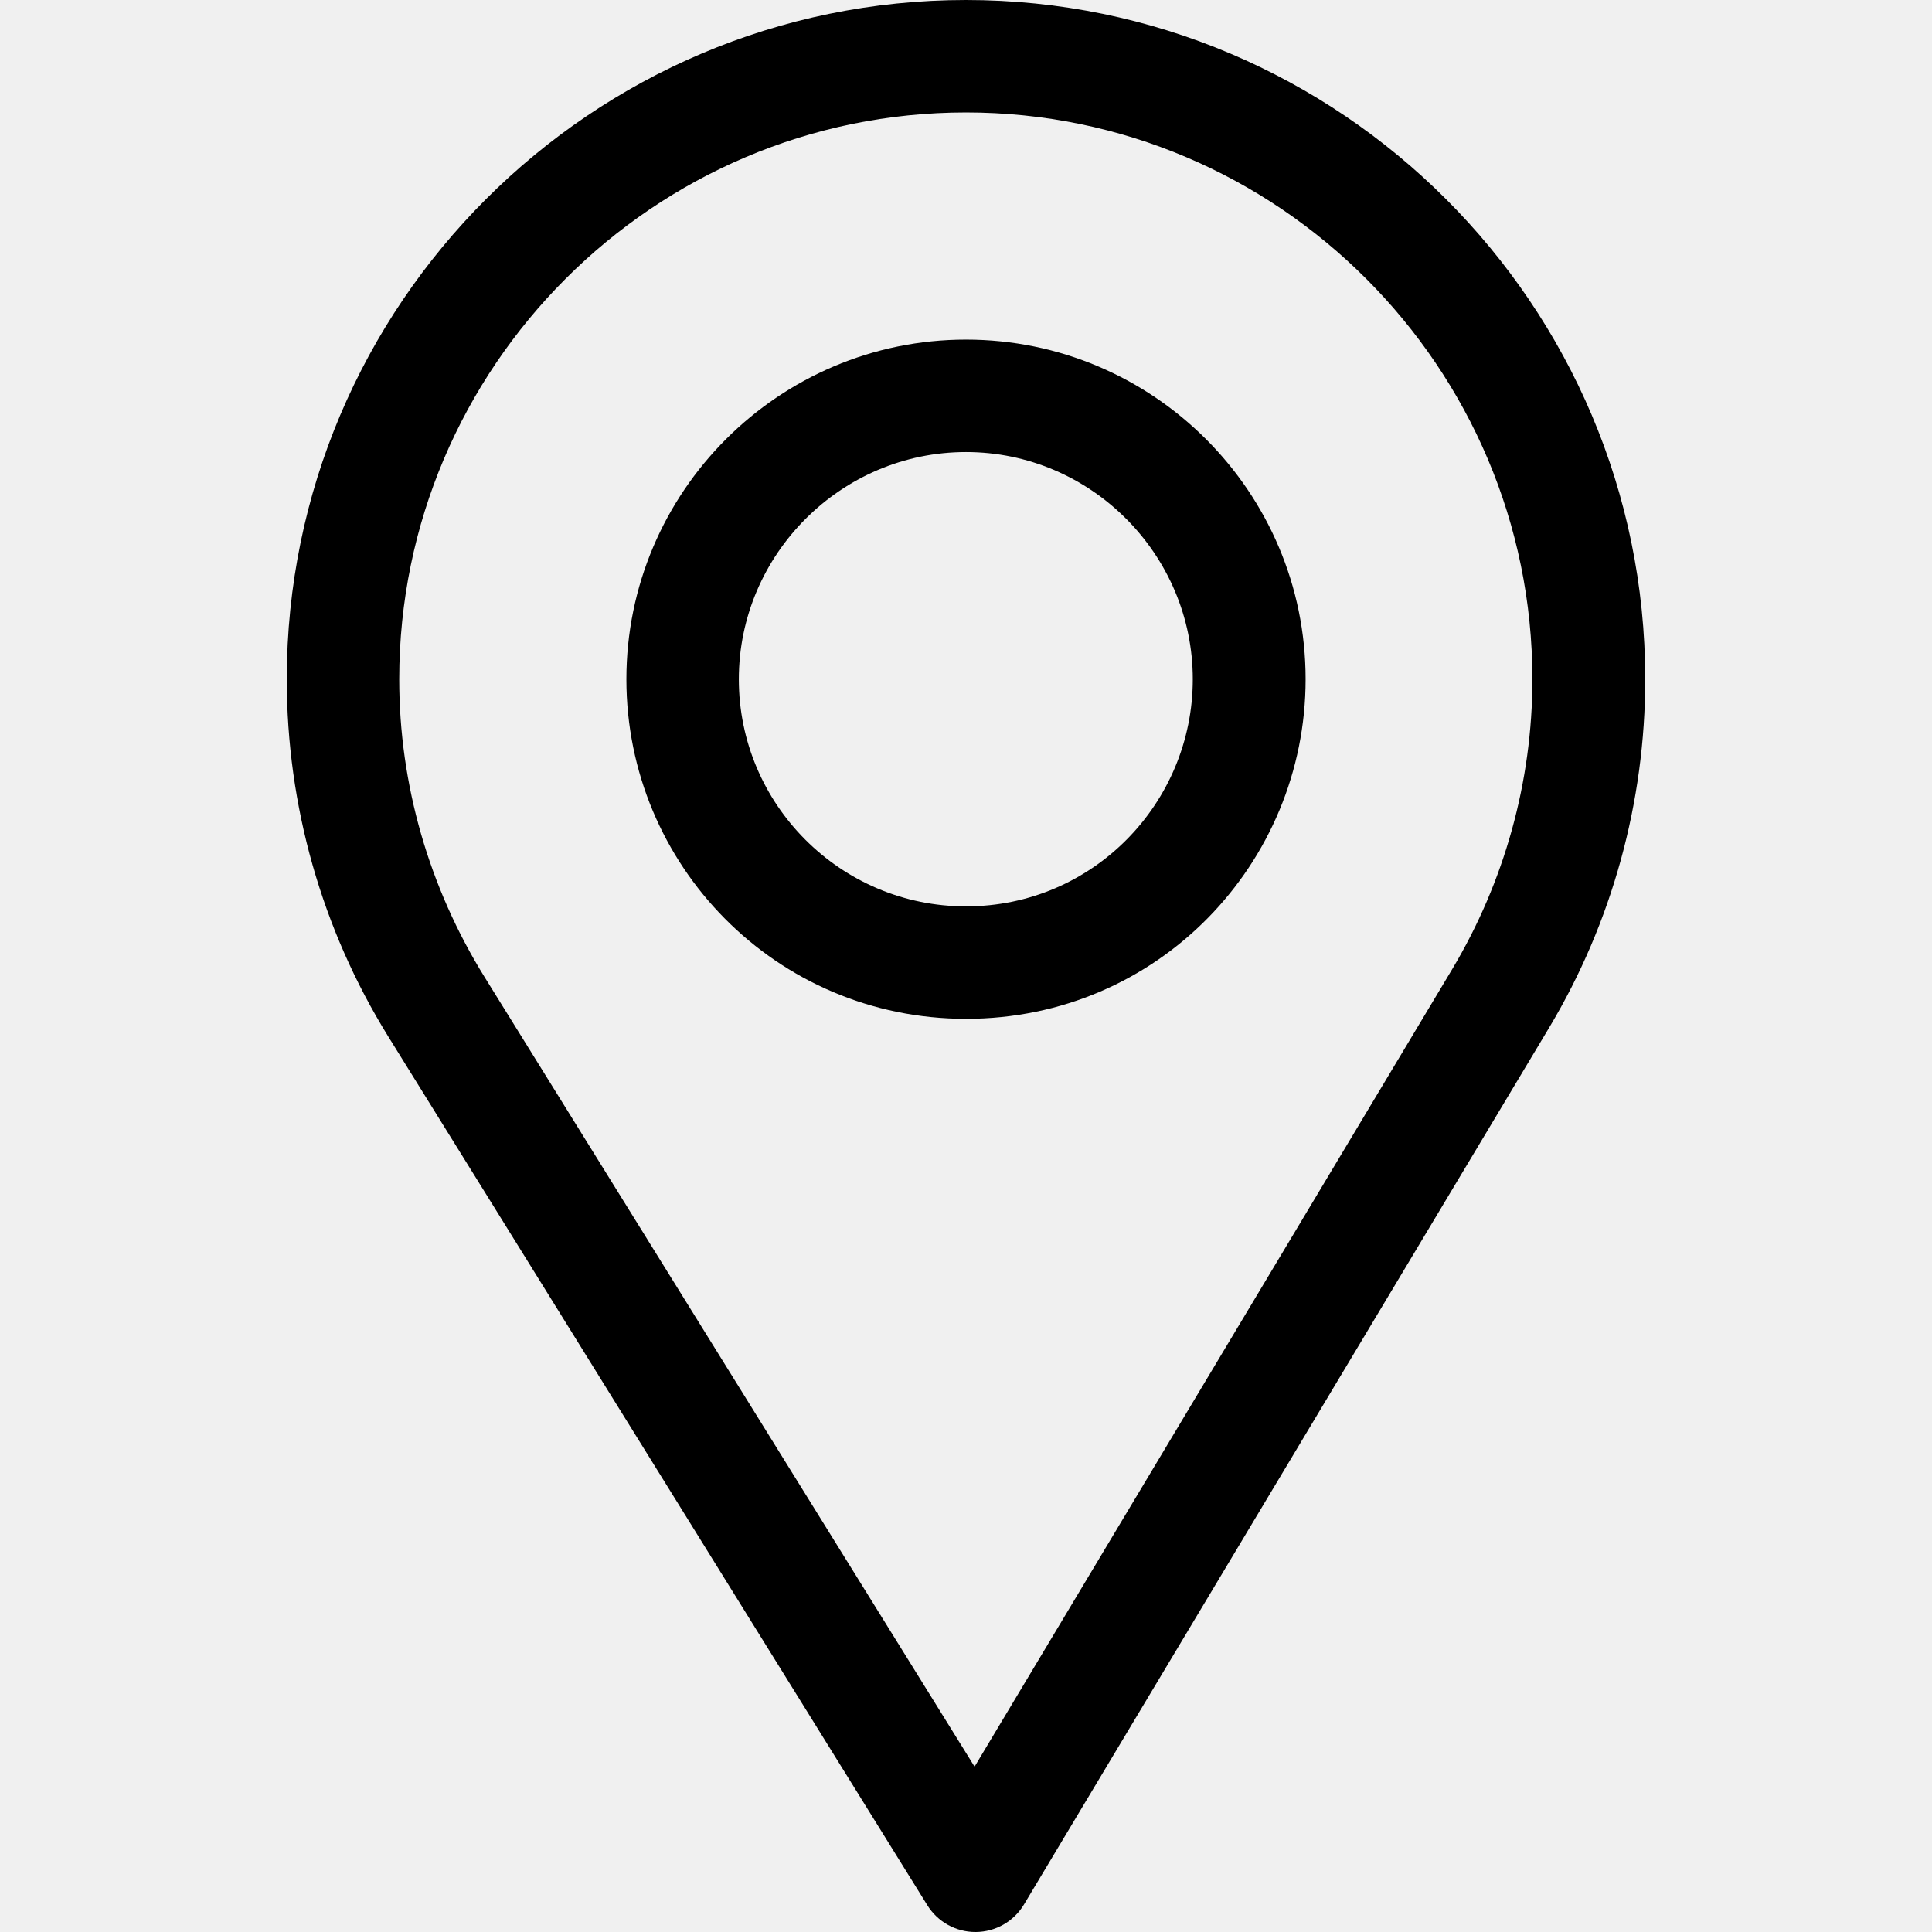
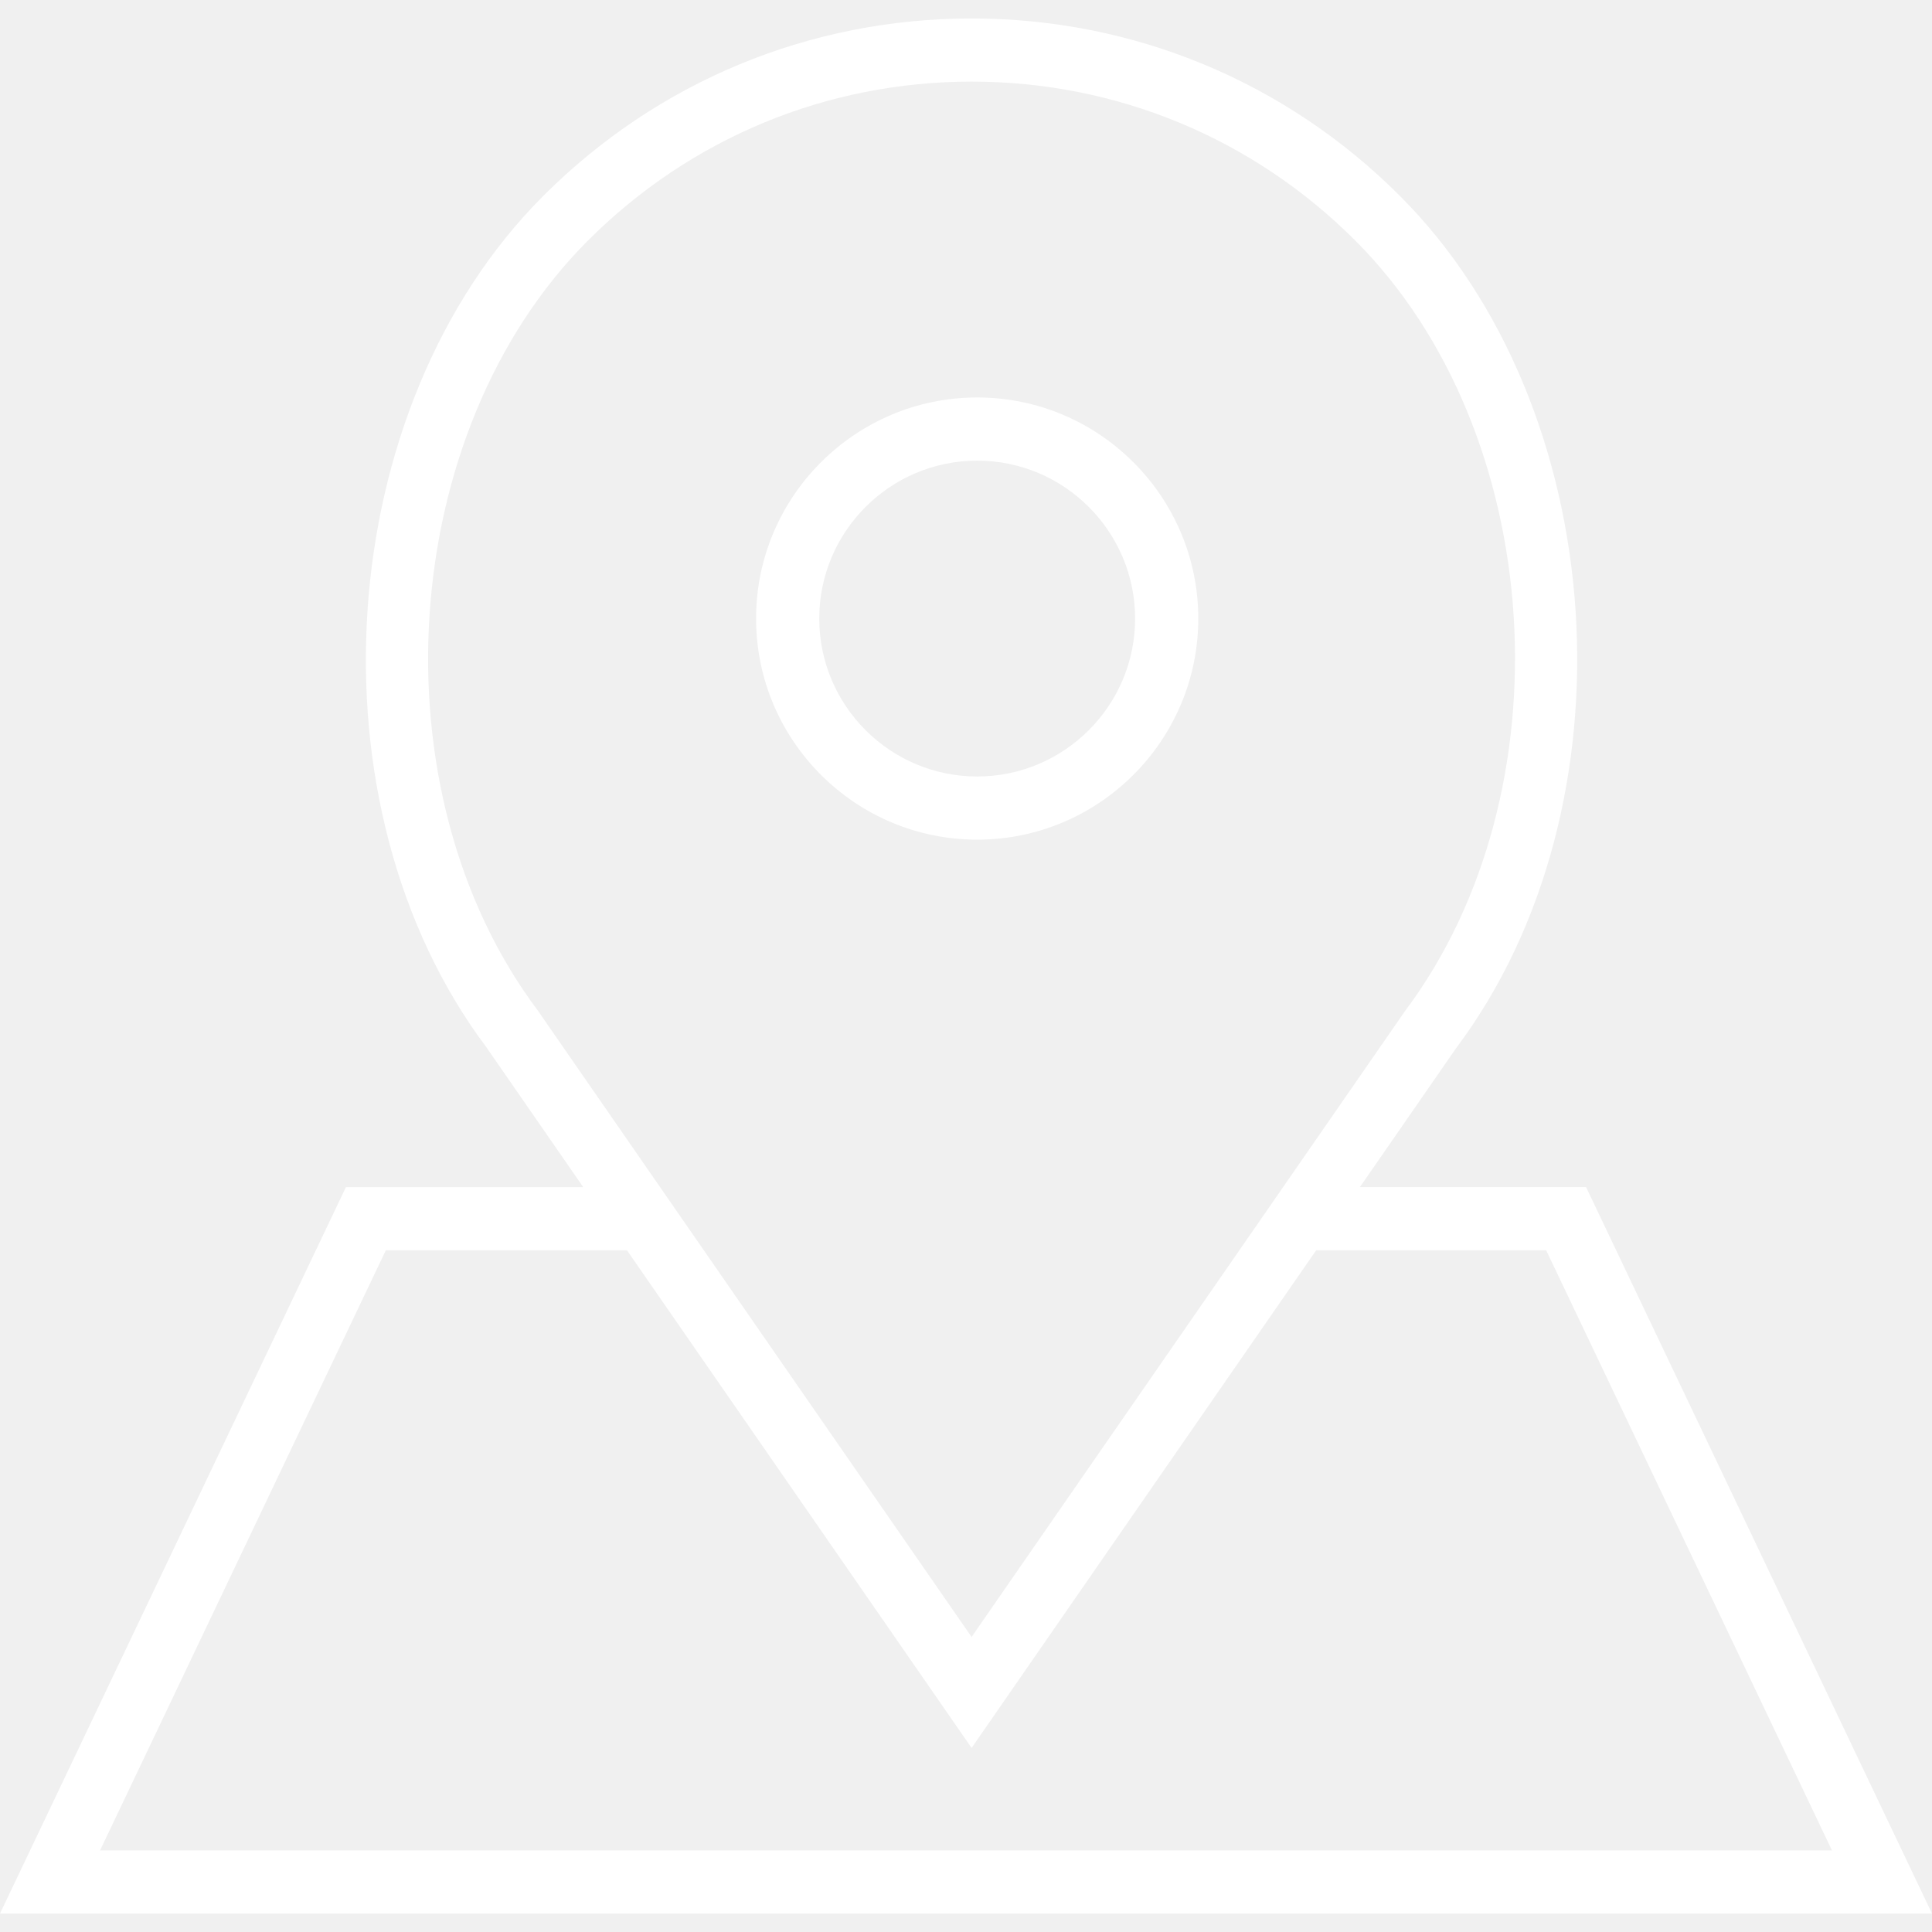
- <svg xmlns="http://www.w3.org/2000/svg" version="1.1" id="Capa_1" x="0px" y="0px" viewBox="0 0 512 512" style="enable-background:new 0 0 512 512;" xml:space="preserve">
+ <svg xmlns="http://www.w3.org/2000/svg" version="1.1" id="Capa_1" x="0px" y="0px" viewBox="0 0 61.168 61.168" style="enable-background:new 0 0 61.168 61.168;" xml:space="preserve" width="512px" height="512px" class="">
  <g>
    <g>
-       <path d="M256,0C156.748,0,76,80.748,76,180c0,33.534,9.289,66.26,26.869,94.652l142.885,230.257    c2.737,4.411,7.559,7.091,12.745,7.091c0.04,0,0.079,0,0.119,0c5.231-0.041,10.063-2.804,12.75-7.292L410.611,272.22    C427.221,244.428,436,212.539,436,180C436,80.748,355.252,0,256,0z M384.866,256.818L258.272,468.186l-129.905-209.34    C113.734,235.214,105.8,207.95,105.8,180c0-82.71,67.49-150.2,150.2-150.2S406.1,97.29,406.1,180    C406.1,207.121,398.689,233.688,384.866,256.818z" />
+       <path d="M30.938,26.584c3.859,0,7-3.141,7-7s-3.141-7-7-7s-7,3.141-7,7S27.078,26.584,30.938,26.584z M30.938,14.584   c2.757,0,5,2.243,5,5s-2.243,5-5,5s-5-2.243-5-5S28.181,14.584,30.938,14.584z" data-original="#000000" class="active-path" data-old_color="#000000" fill="#FFFFFF" />
+       <path d="M50.216,37.584h-7.161l3.047-4.4c5.755-7.671,4.922-20.28-1.781-26.982c-3.621-3.622-8.437-5.617-13.56-5.617   c-5.122,0-9.938,1.995-13.56,5.617c-6.703,6.702-7.536,19.312-1.804,26.952l3.068,4.431h-7.513L0,60.584h61.168L50.216,37.584z    M17.02,31.984c-5.199-6.933-4.454-18.32,1.596-24.369c3.244-3.244,7.558-5.031,12.146-5.031s8.901,1.787,12.146,5.031   c6.05,6.049,6.795,17.437,1.573,24.399L30.761,51.827l-9.863-14.243h0L17.02,31.984z M12.216,39.584h7.634l10.911,15.757   l10.91-15.757h7.281l9.048,19H3.168L12.216,39.584z" data-original="#000000" class="active-path" data-old_color="#000000" fill="#FFFFFF" />
    </g>
  </g>
-   <g>
-     <g>
-       <path d="M256,90c-49.626,0-90,40.374-90,90c0,49.309,39.717,90,90,90c50.903,0,90-41.233,90-90C346,130.374,305.626,90,256,90z     M256,240.2c-33.257,0-60.2-27.033-60.2-60.2c0-33.084,27.116-60.2,60.2-60.2s60.1,27.116,60.1,60.2    C316.1,212.683,289.784,240.2,256,240.2z" />
-     </g>
-   </g>
-   <g>
- </g>
-   <g>
- </g>
-   <g>
- </g>
-   <g>
- </g>
-   <g>
- </g>
-   <g>
- </g>
-   <g>
- </g>
-   <g>
- </g>
-   <g>
- </g>
-   <g>
- </g>
-   <g>
- </g>
-   <g>
- </g>
-   <g>
- </g>
-   <g>
- </g>
-   <g>
- </g>
</svg>
